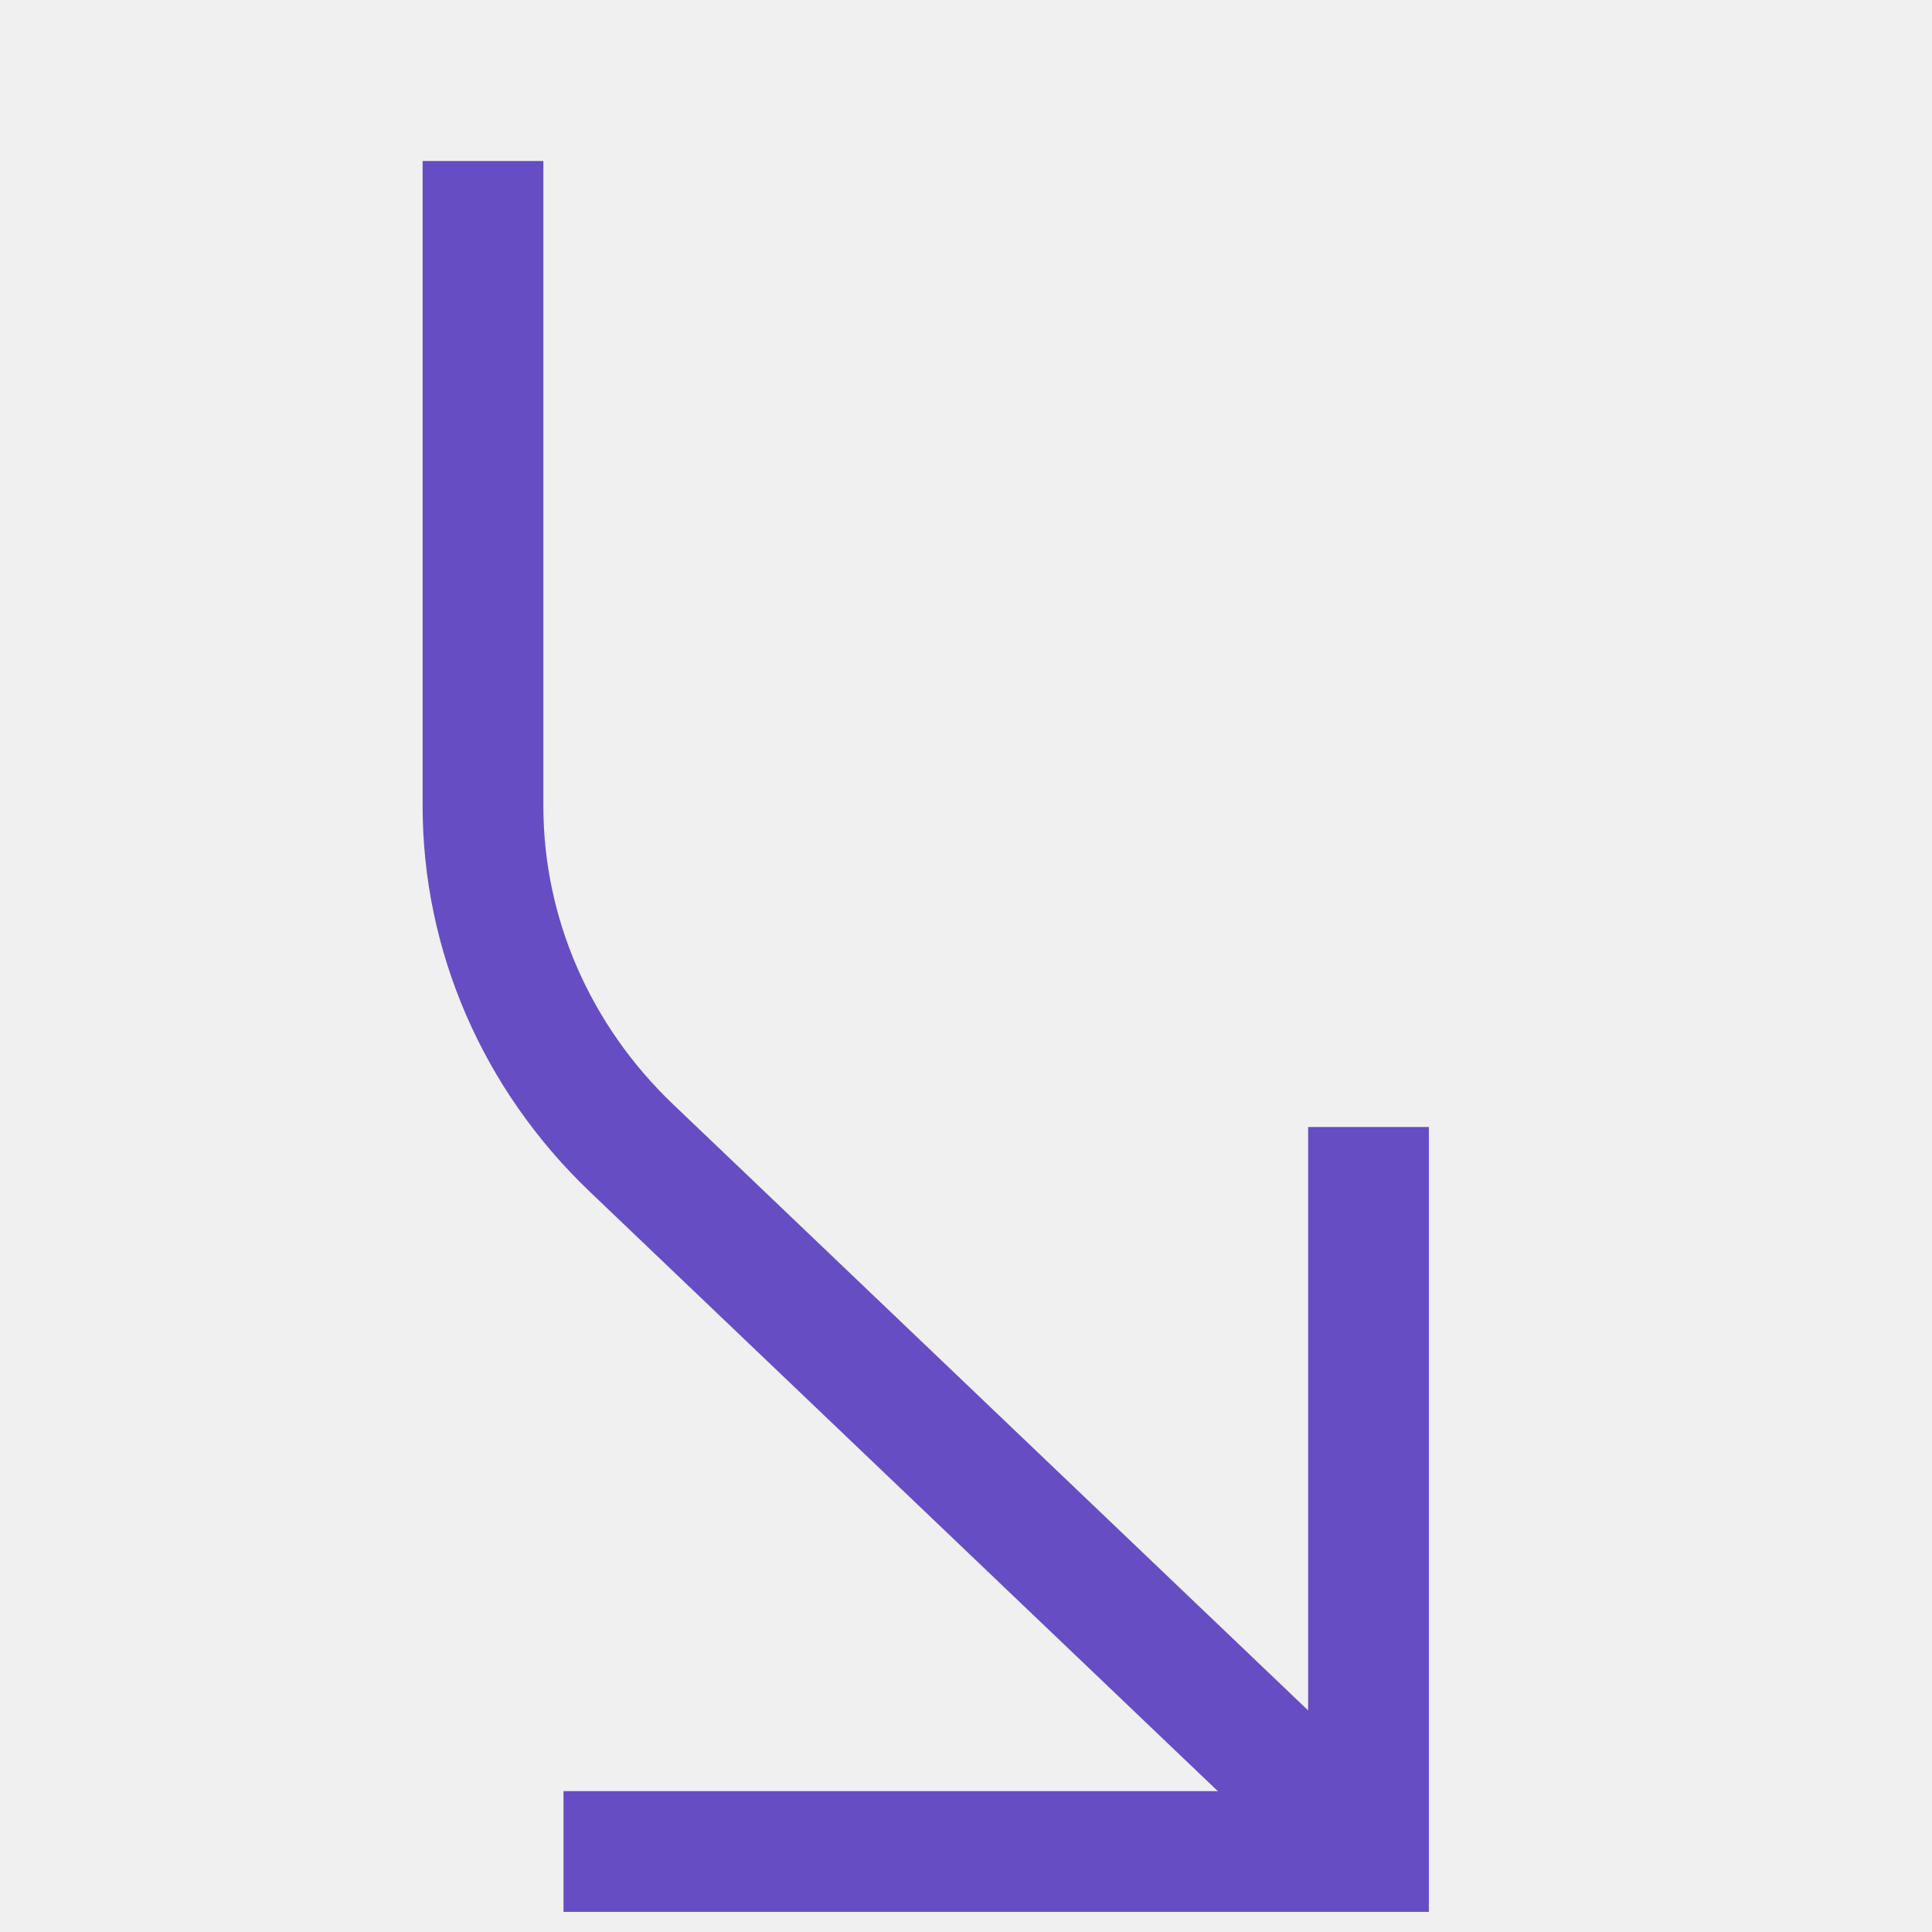
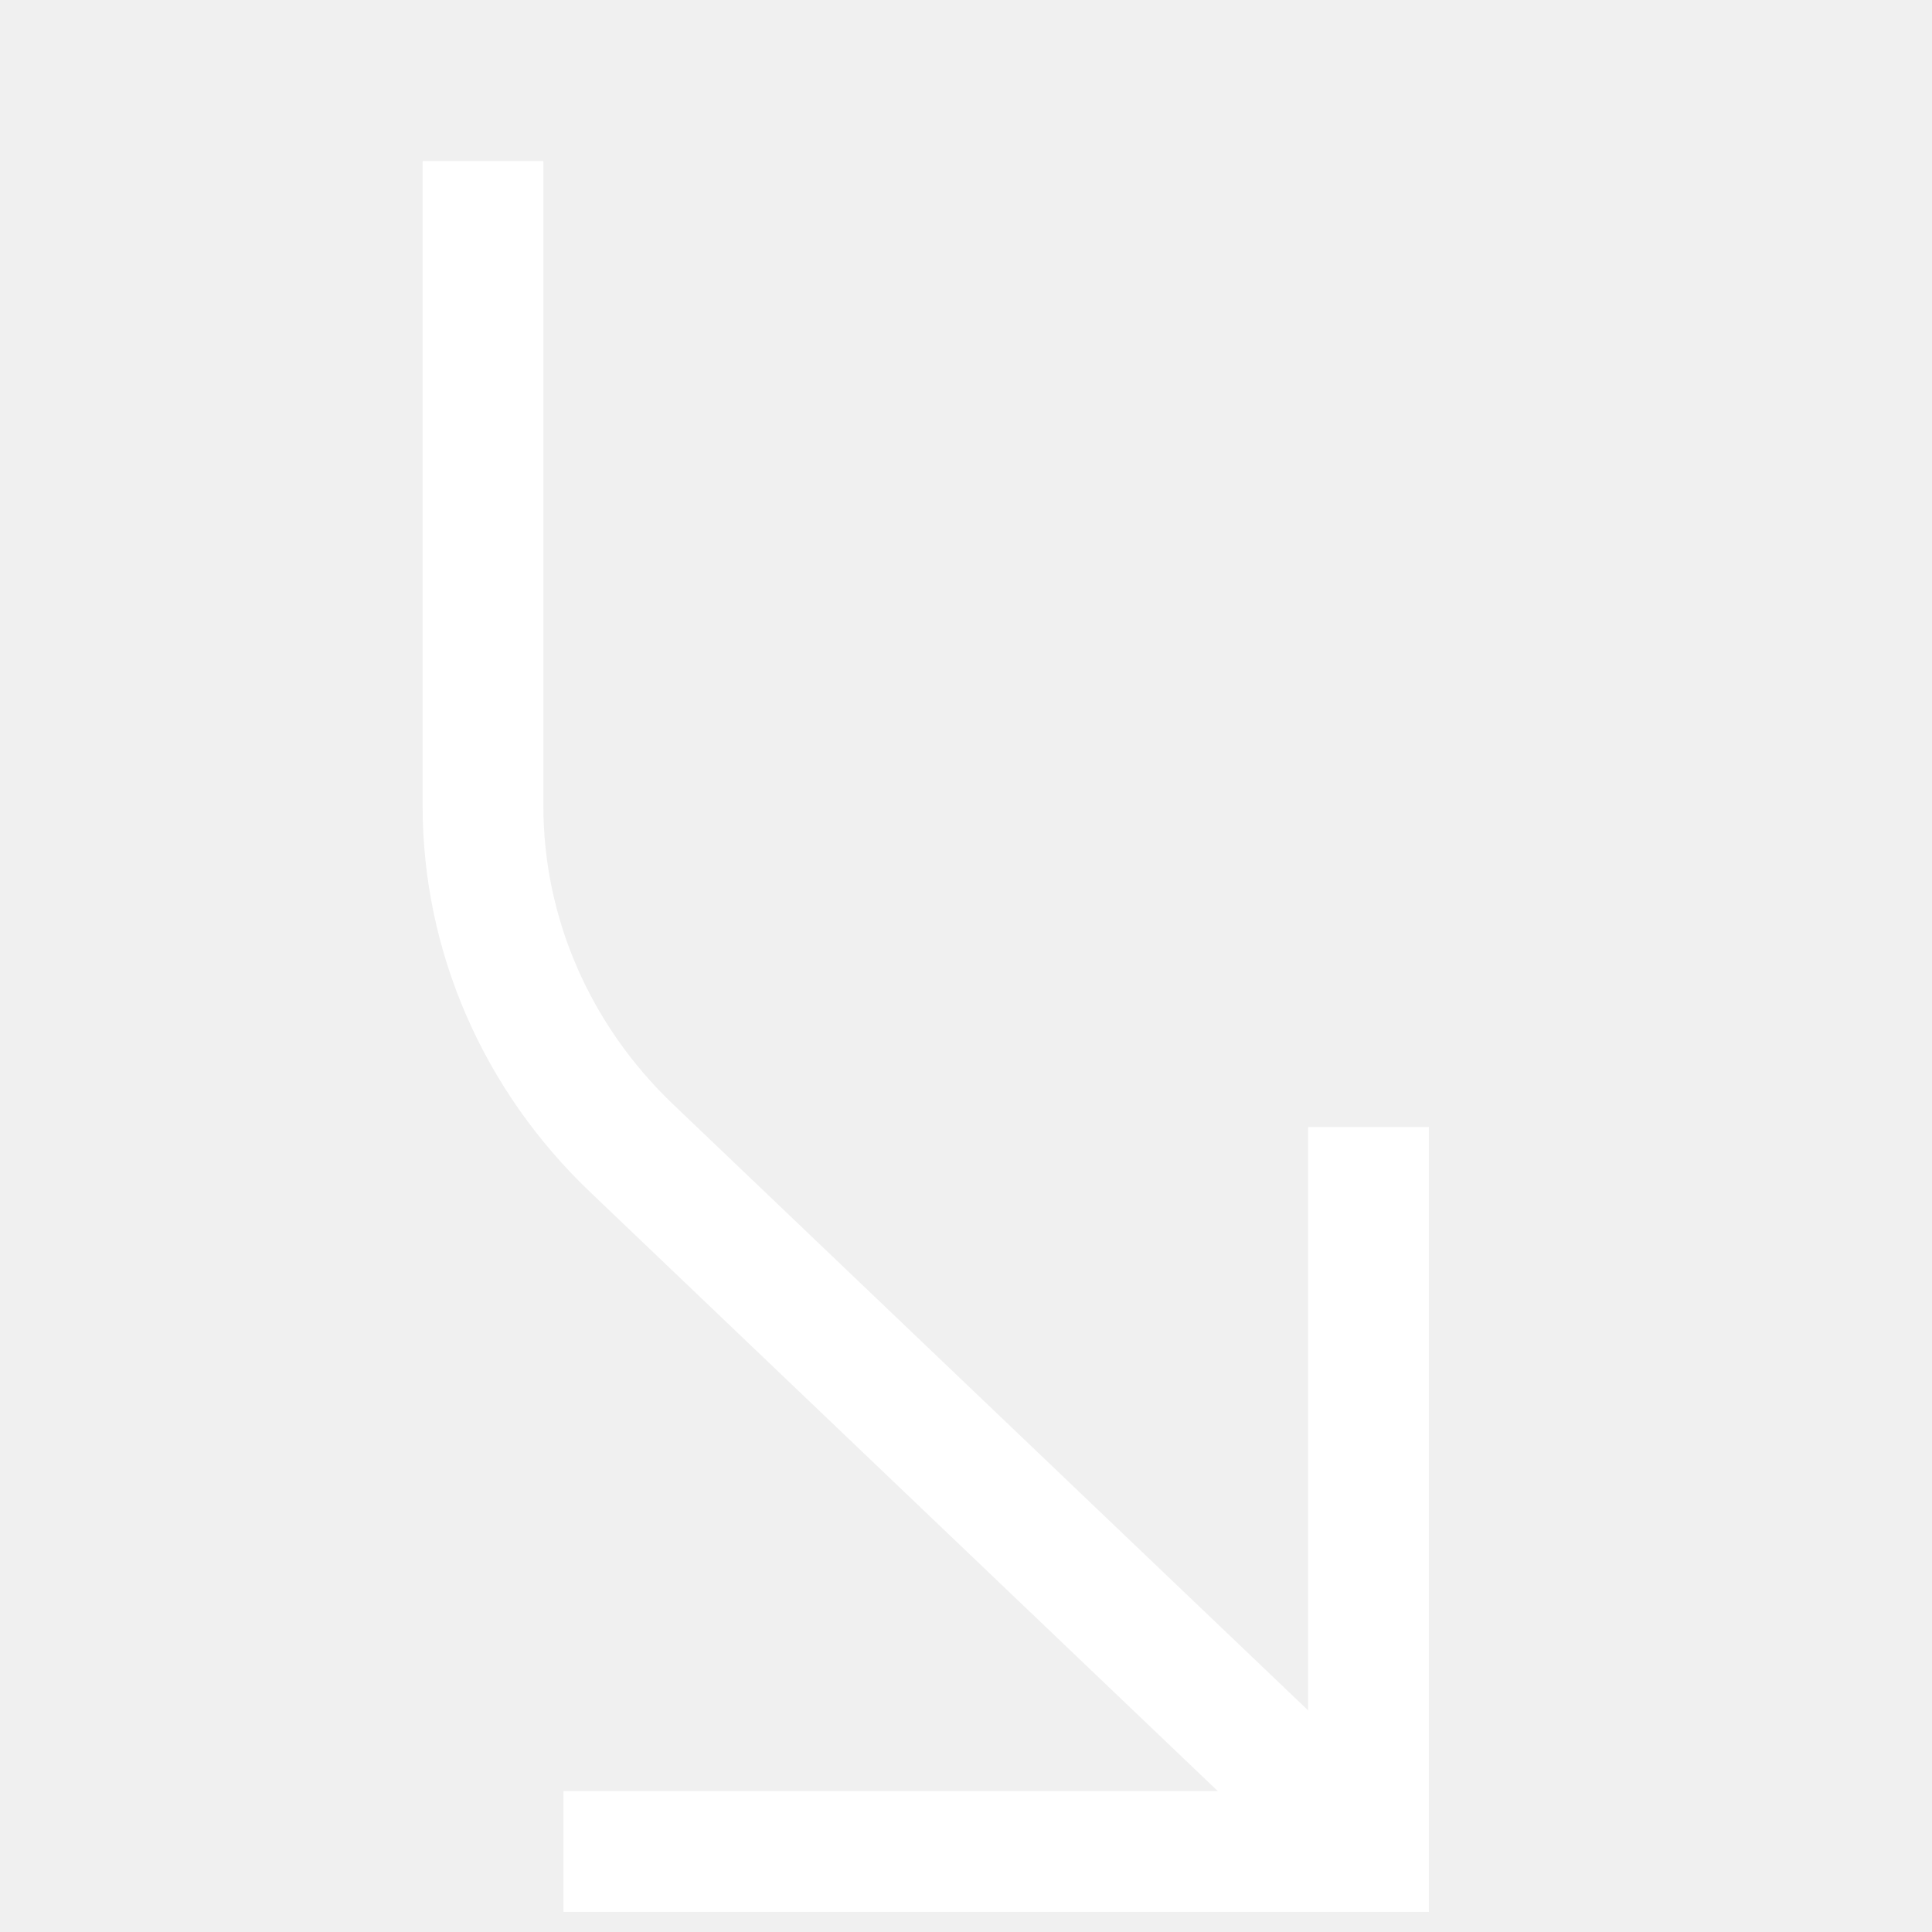
<svg xmlns="http://www.w3.org/2000/svg" width="24" height="24" viewBox="0 0 24 24" fill="none">
-   <path d="M7 23H17V14" stroke="#674DC3" stroke-width="1.5" stroke-miterlimit="10" />
-   <path d="M17 23L7.844 14.261C6.664 13.135 6.001 11.609 6 10.017V2" stroke="#674DC3" stroke-width="1.5" stroke-miterlimit="10" />
+   <path d="M7 23H17V14" stroke="#ffffff" stroke-width="1.5" stroke-miterlimit="10" />
+   <path d="M17 23L7.844 14.261C6.664 13.135 6.001 11.609 6 10.017V2" stroke="#ffffff" stroke-width="1.5" stroke-miterlimit="10" />
</svg>
